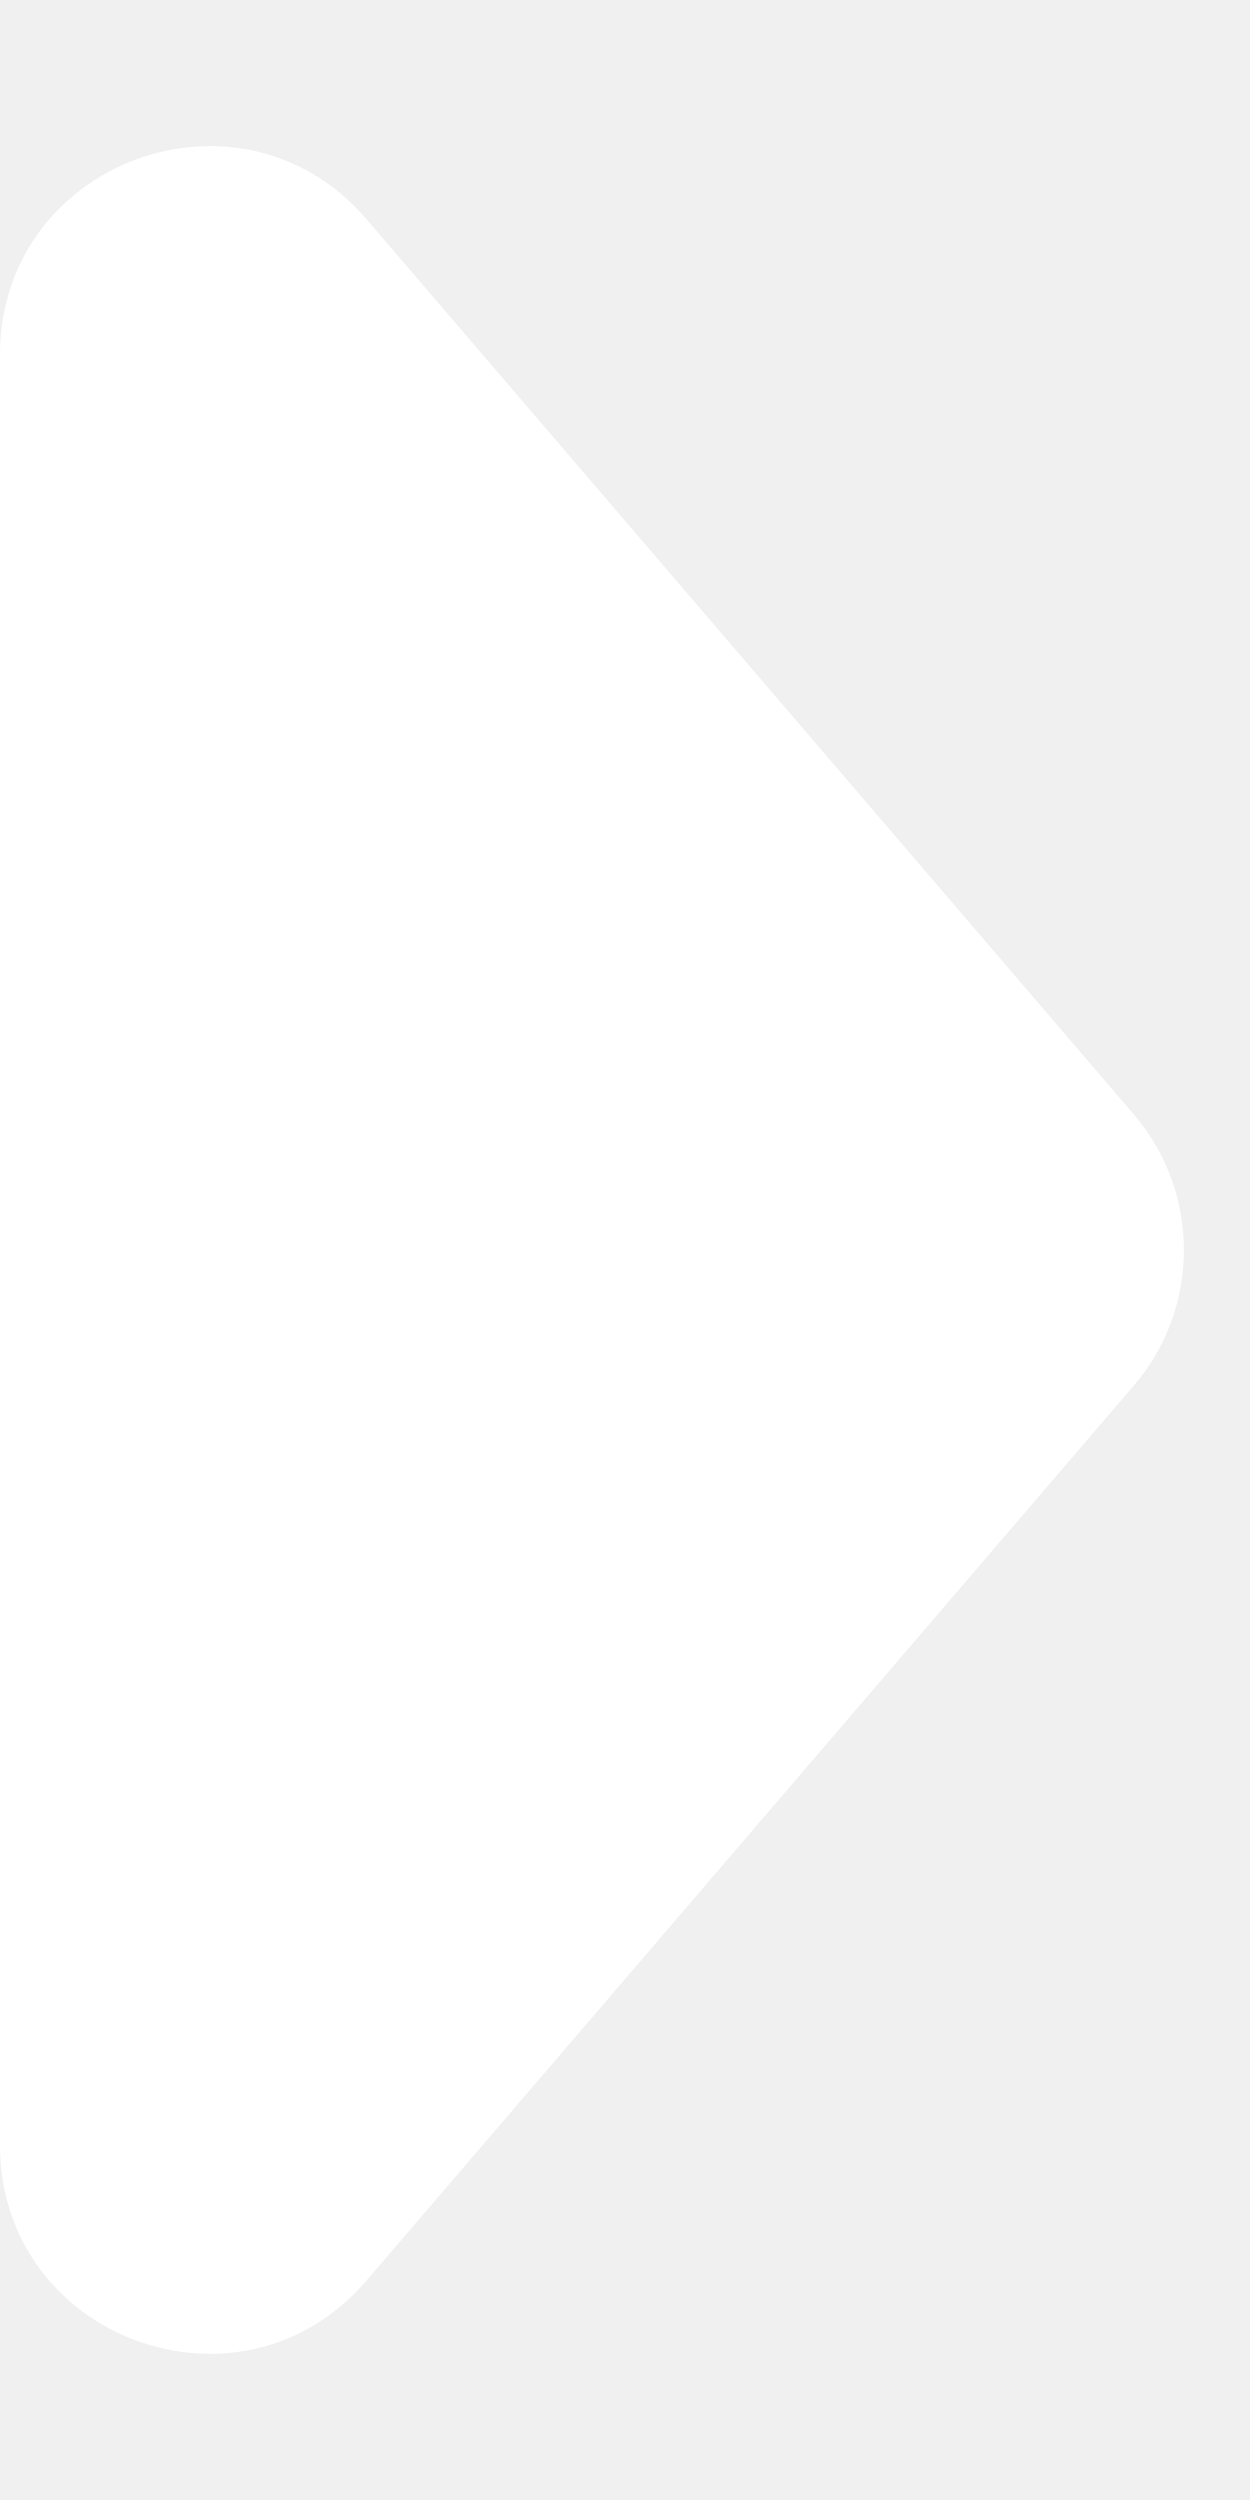
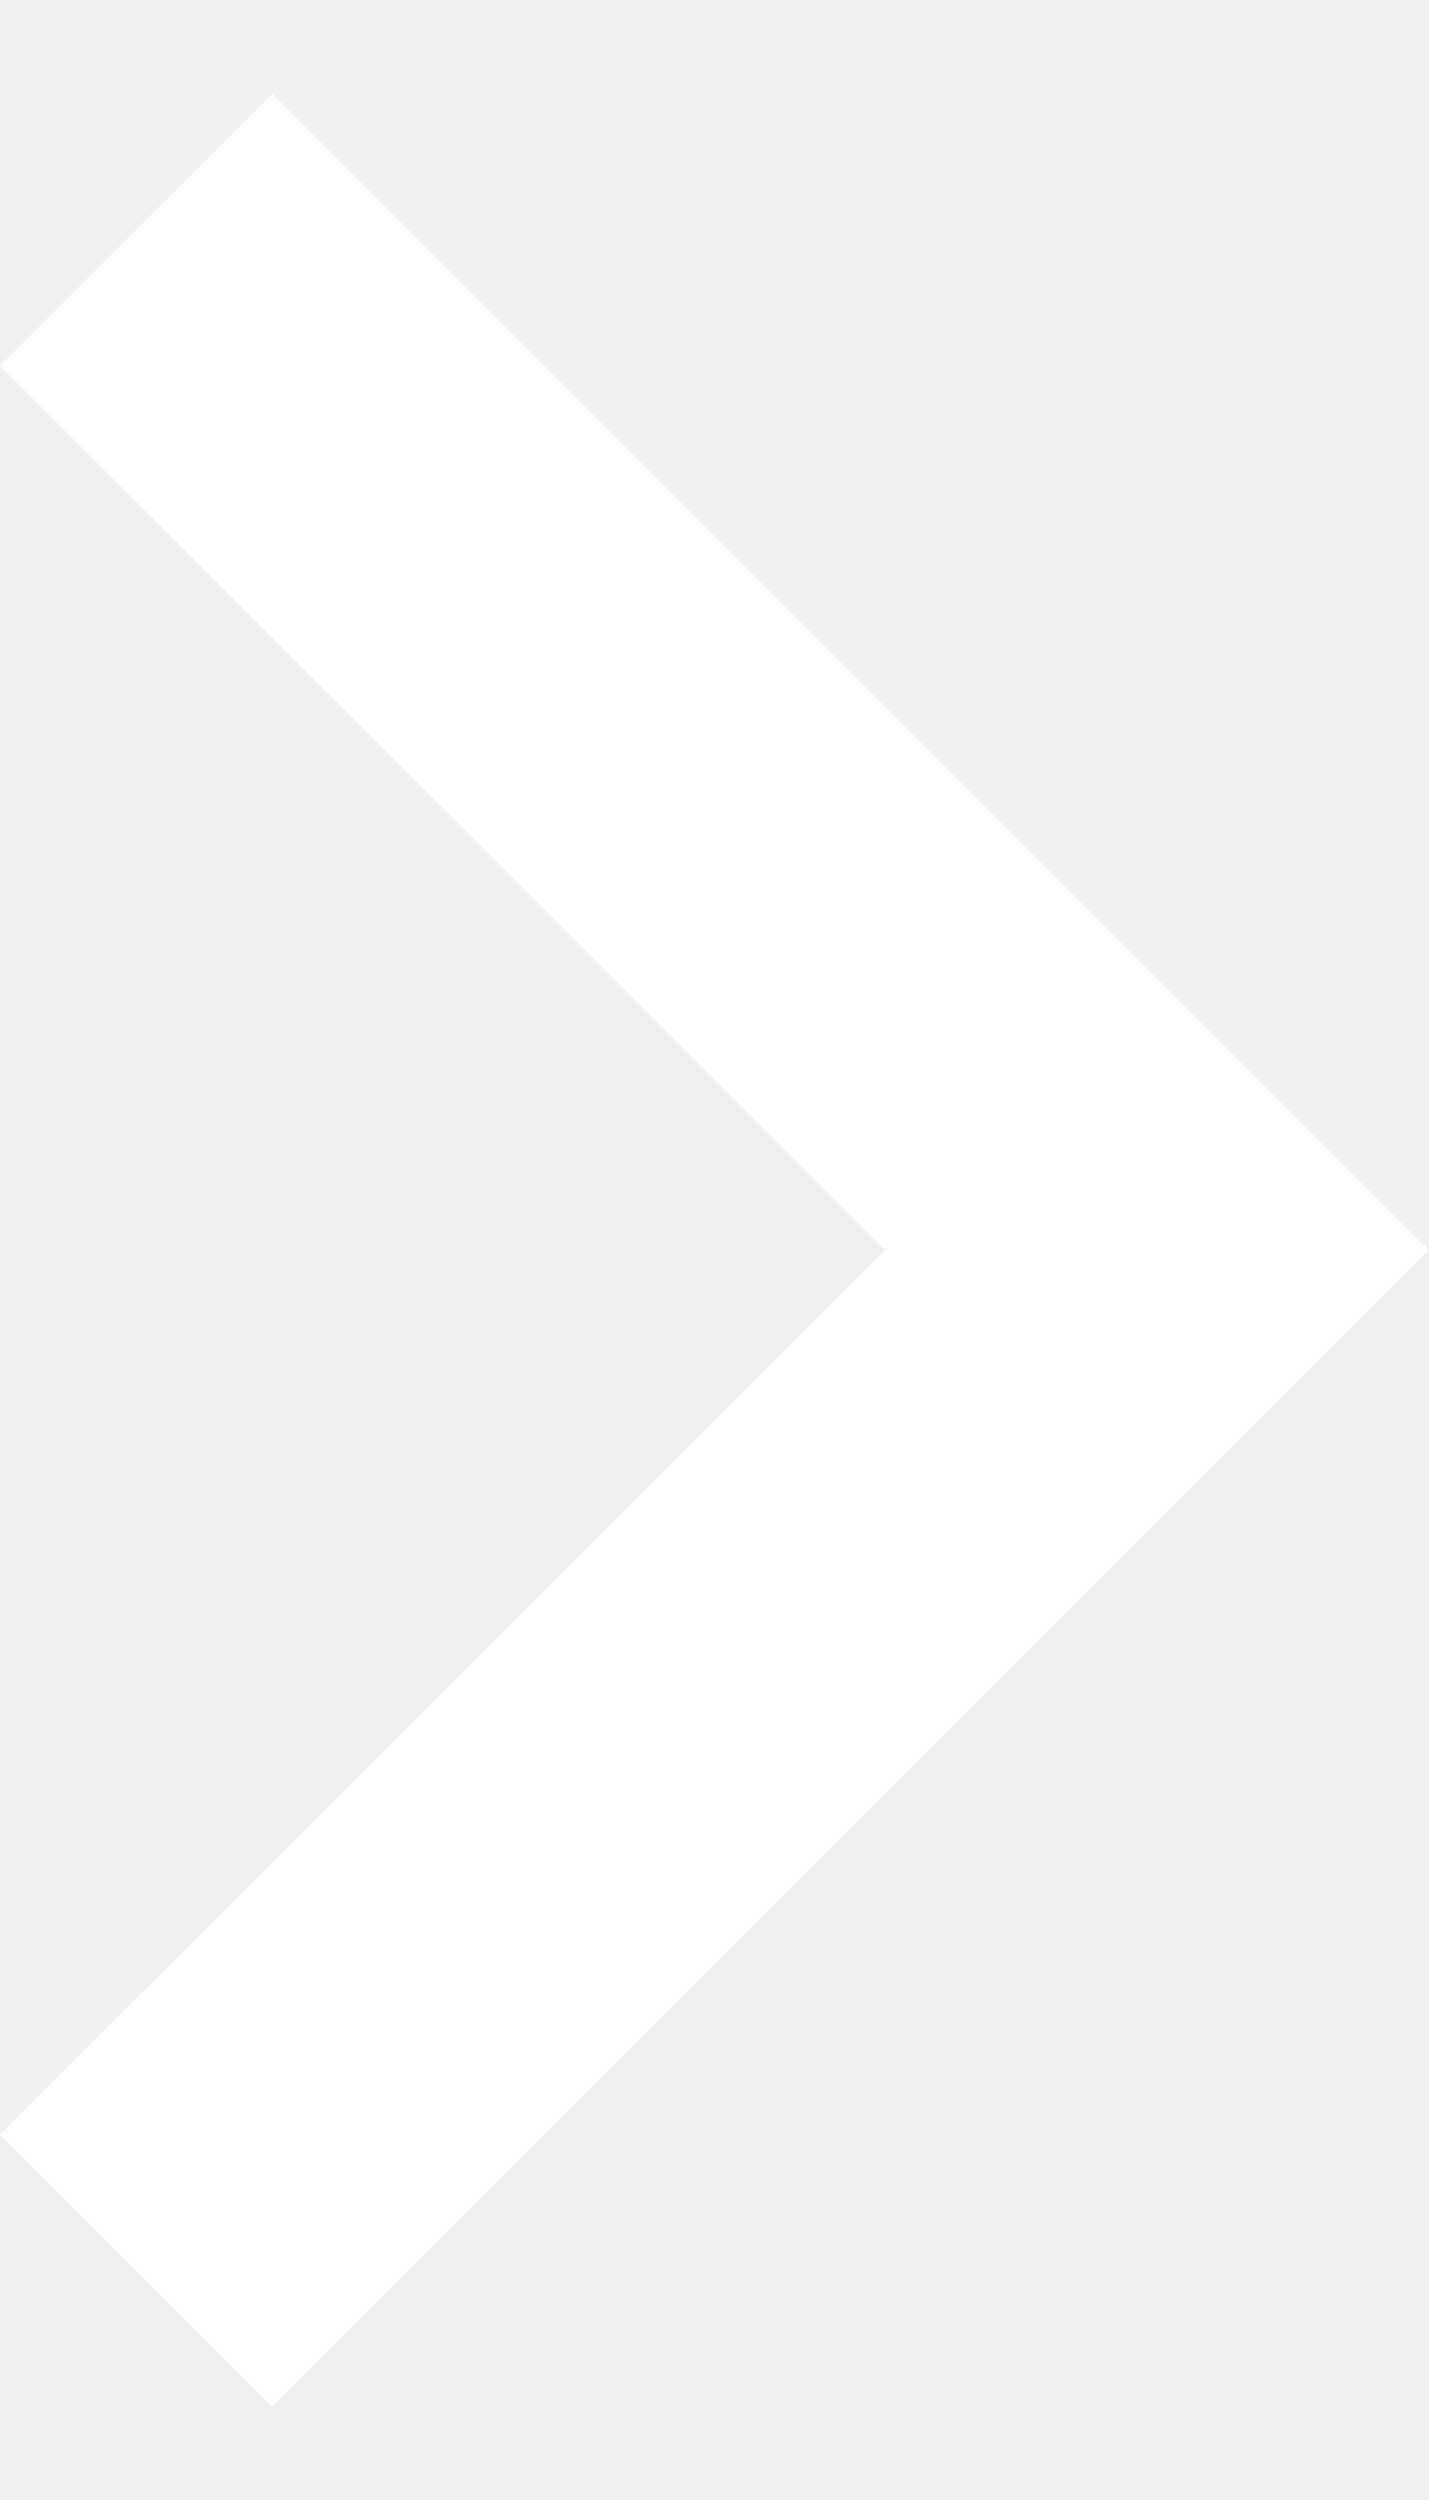
- <svg xmlns="http://www.w3.org/2000/svg" width="6" height="12" viewBox="0 0 6 12" fill="none">
-   <path d="M5.442 6.651C5.763 6.276 5.763 5.724 5.442 5.349L1.759 1.052C1.155 0.348 -5.34378e-07 0.775 -4.93796e-07 1.703L-1.18163e-07 10.297C-7.75812e-08 11.225 1.155 11.652 1.759 10.947L5.442 6.651Z" fill="white" />
+ <svg xmlns="http://www.w3.org/2000/svg" width="8" height="14" viewBox="0 0 8 14" fill="none">
+   <path d="M8 7L1.525 0.525L-4.99552e-07 2.047L4.956 7L-6.65944e-08 11.952L1.524 13.476L8 7Z" fill="white" />
</svg>
